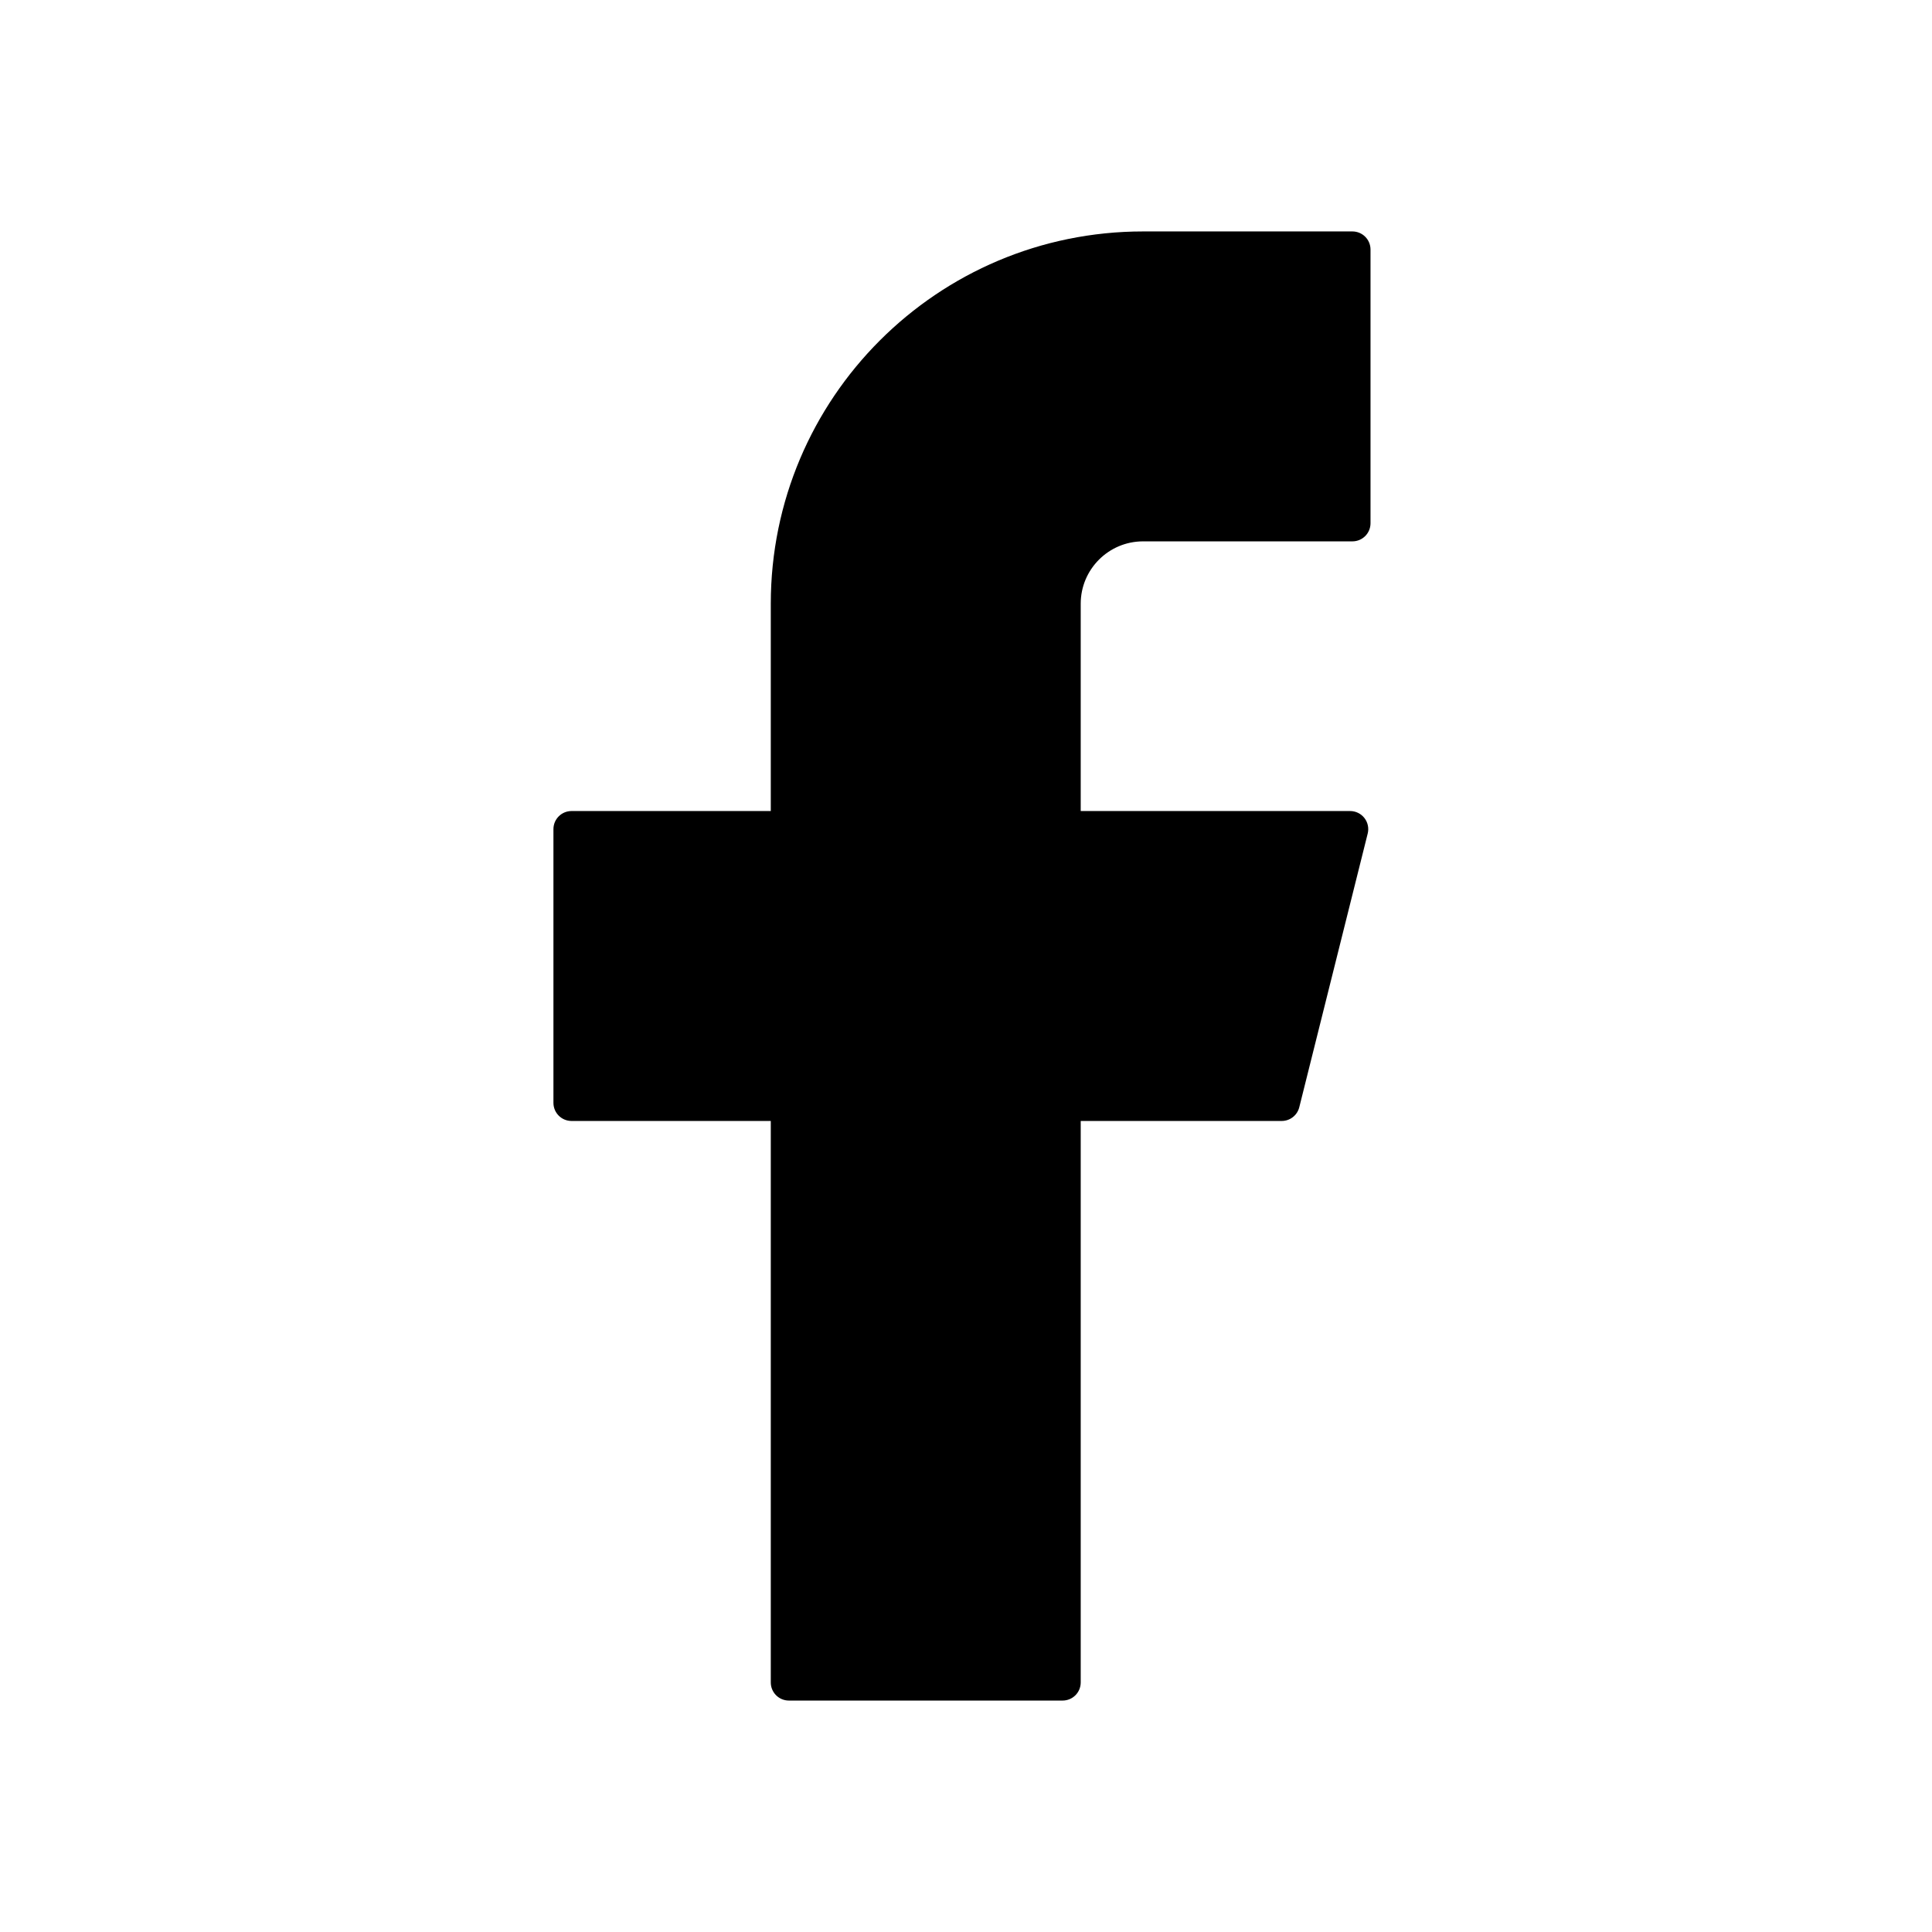
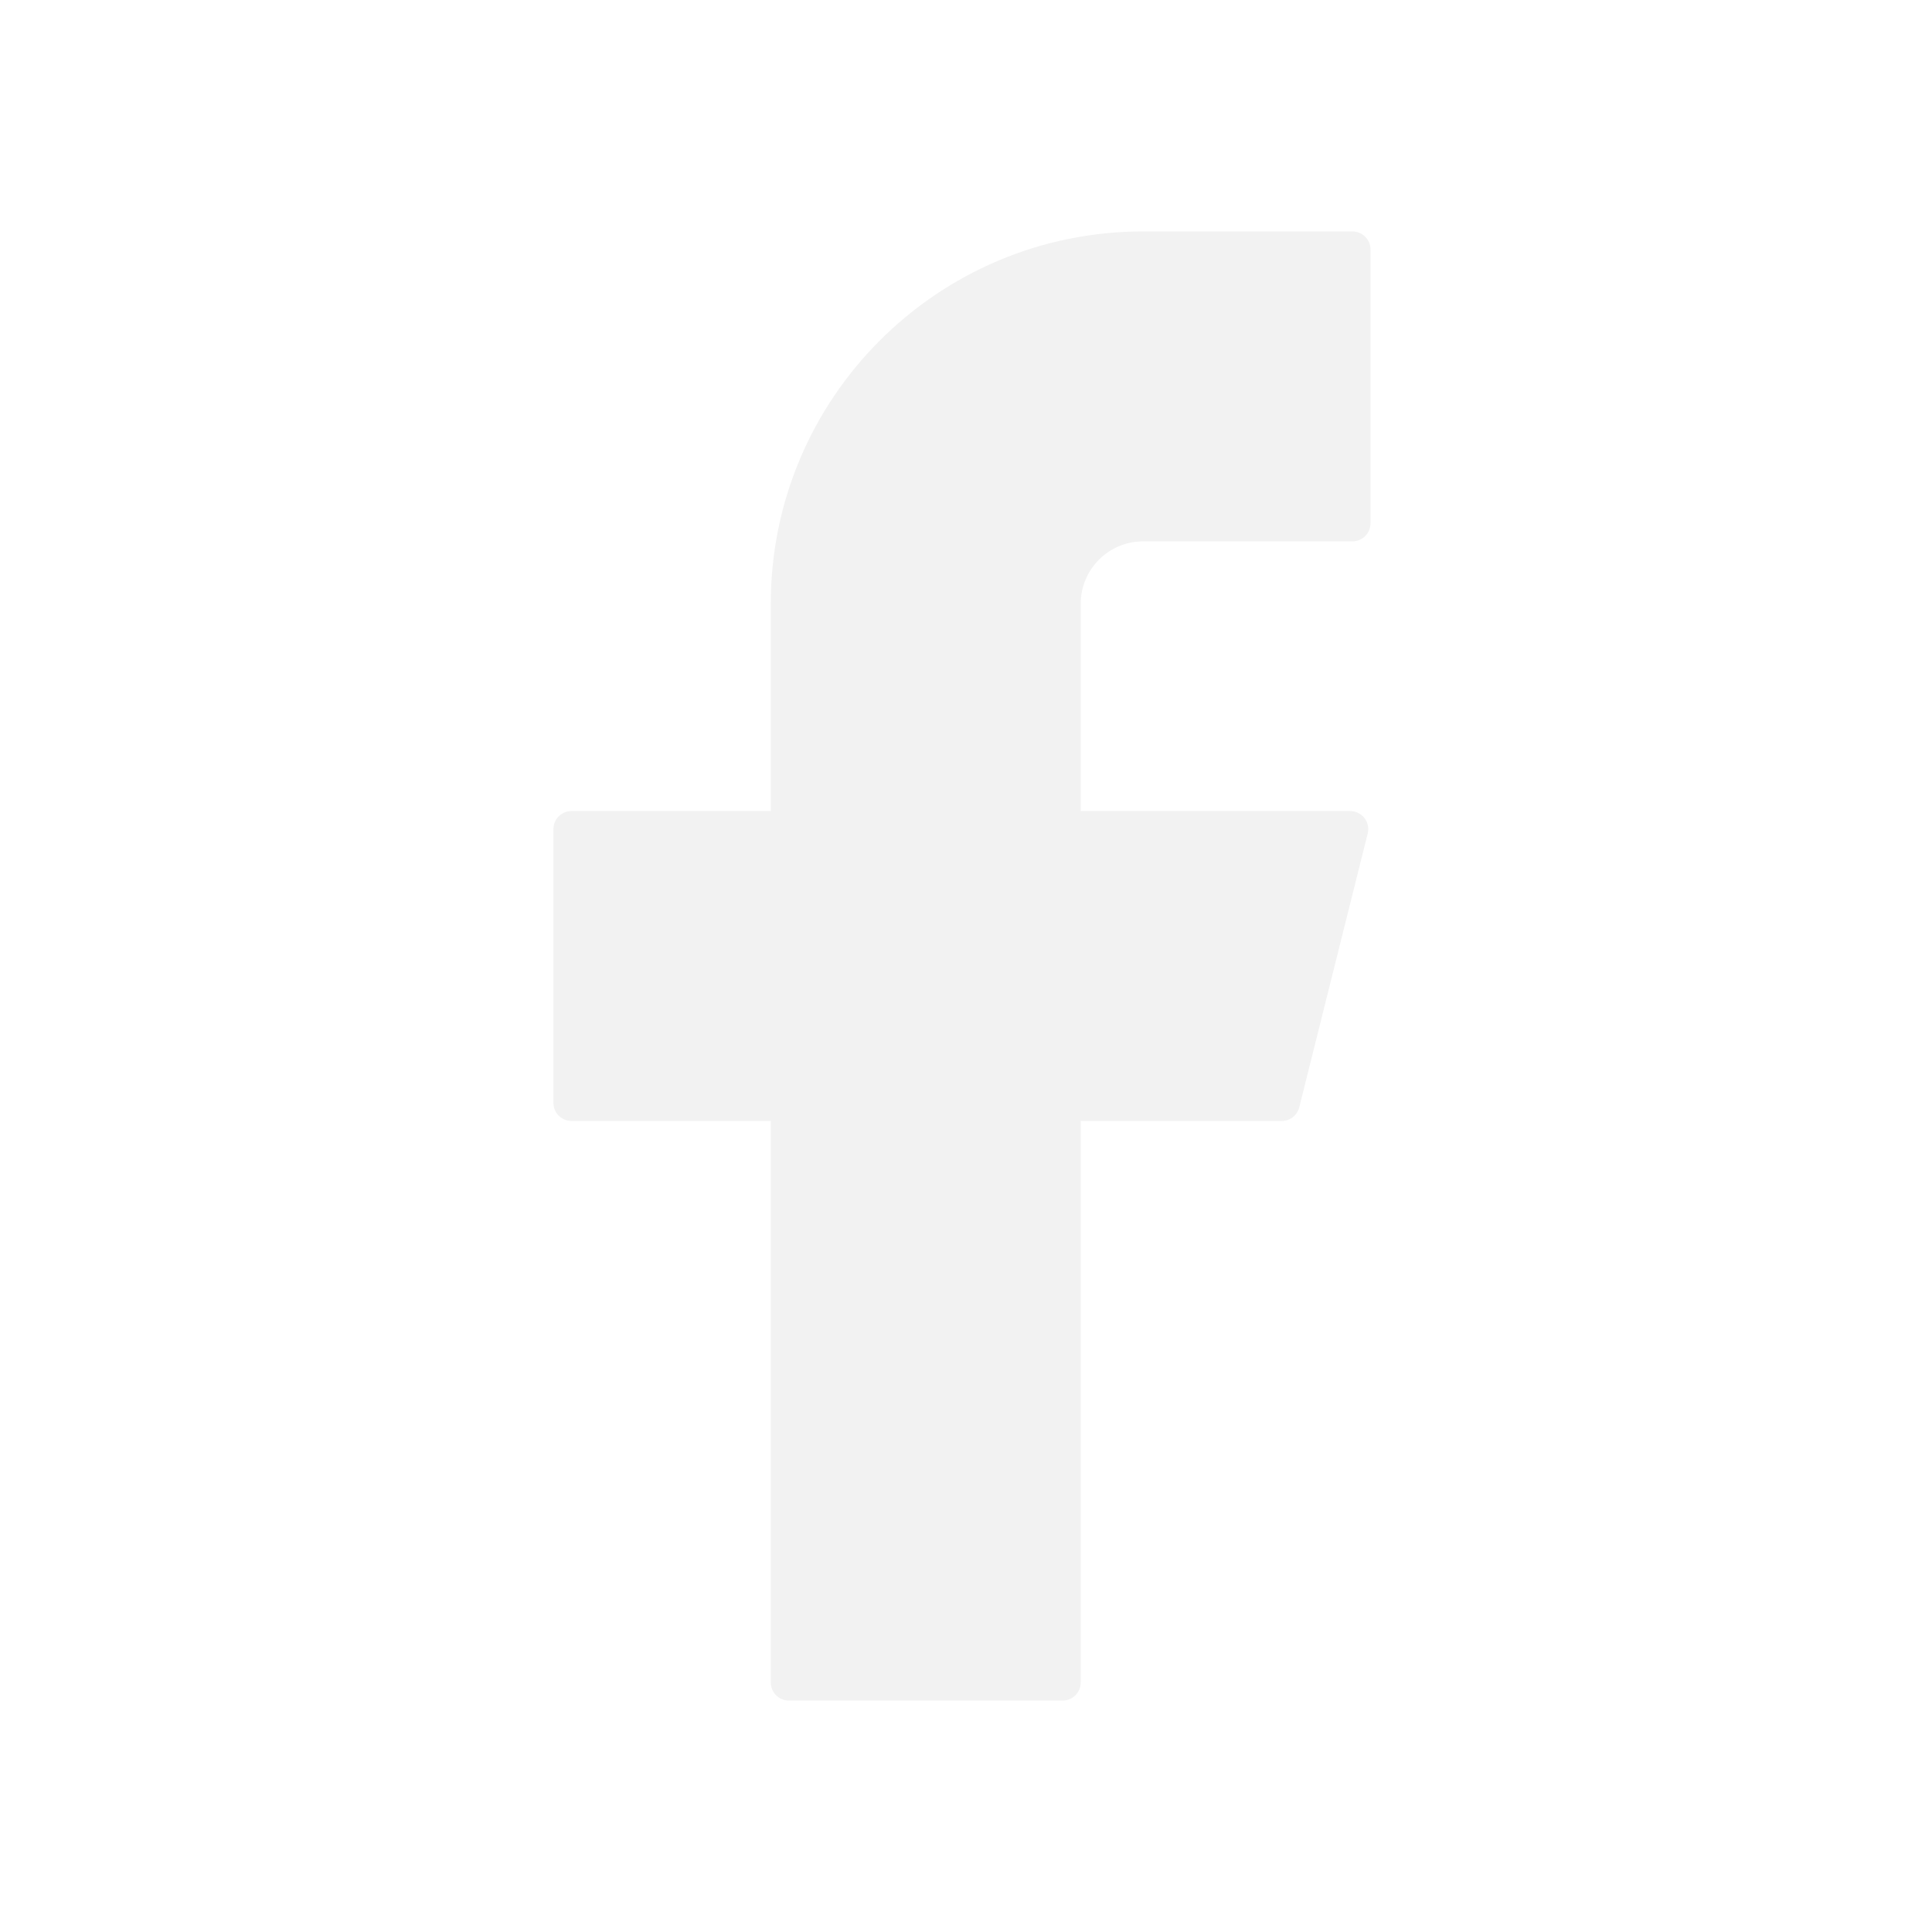
<svg xmlns="http://www.w3.org/2000/svg" width="24" height="24" viewBox="0 0 24 24">
-   <path fill="#000000" d="M14.2 2.875A4.625 4.625 0 0 0 9.575 7.5v2.575H7.1c-.124 0-.225.1-.225.225v3.4c0 .124.1.225.225.225h2.475V20.9c0 .124.1.225.225.225h3.4c.124 0 .225-.1.225-.225v-6.975h2.497c.103 0 .193-.07.218-.17l.85-3.4a.225.225 0 0 0-.218-.28h-3.347V7.5a.775.775 0 0 1 .775-.775h2.6c.124 0 .225-.1.225-.225V3.1c0-.124-.1-.225-.225-.225h-2.6Z" />
+   <path fill="#f2f2f2" d="M14.2 2.875A4.625 4.625 0 0 0 9.575 7.5v2.575H7.1c-.124 0-.225.1-.225.225v3.4c0 .124.1.225.225.225h2.475V20.9c0 .124.1.225.225.225h3.4c.124 0 .225-.1.225-.225v-6.975h2.497c.103 0 .193-.07.218-.17l.85-3.4a.225.225 0 0 0-.218-.28h-3.347V7.5a.775.775 0 0 1 .775-.775h2.6c.124 0 .225-.1.225-.225V3.1c0-.124-.1-.225-.225-.225h-2.6Z" />
</svg>
